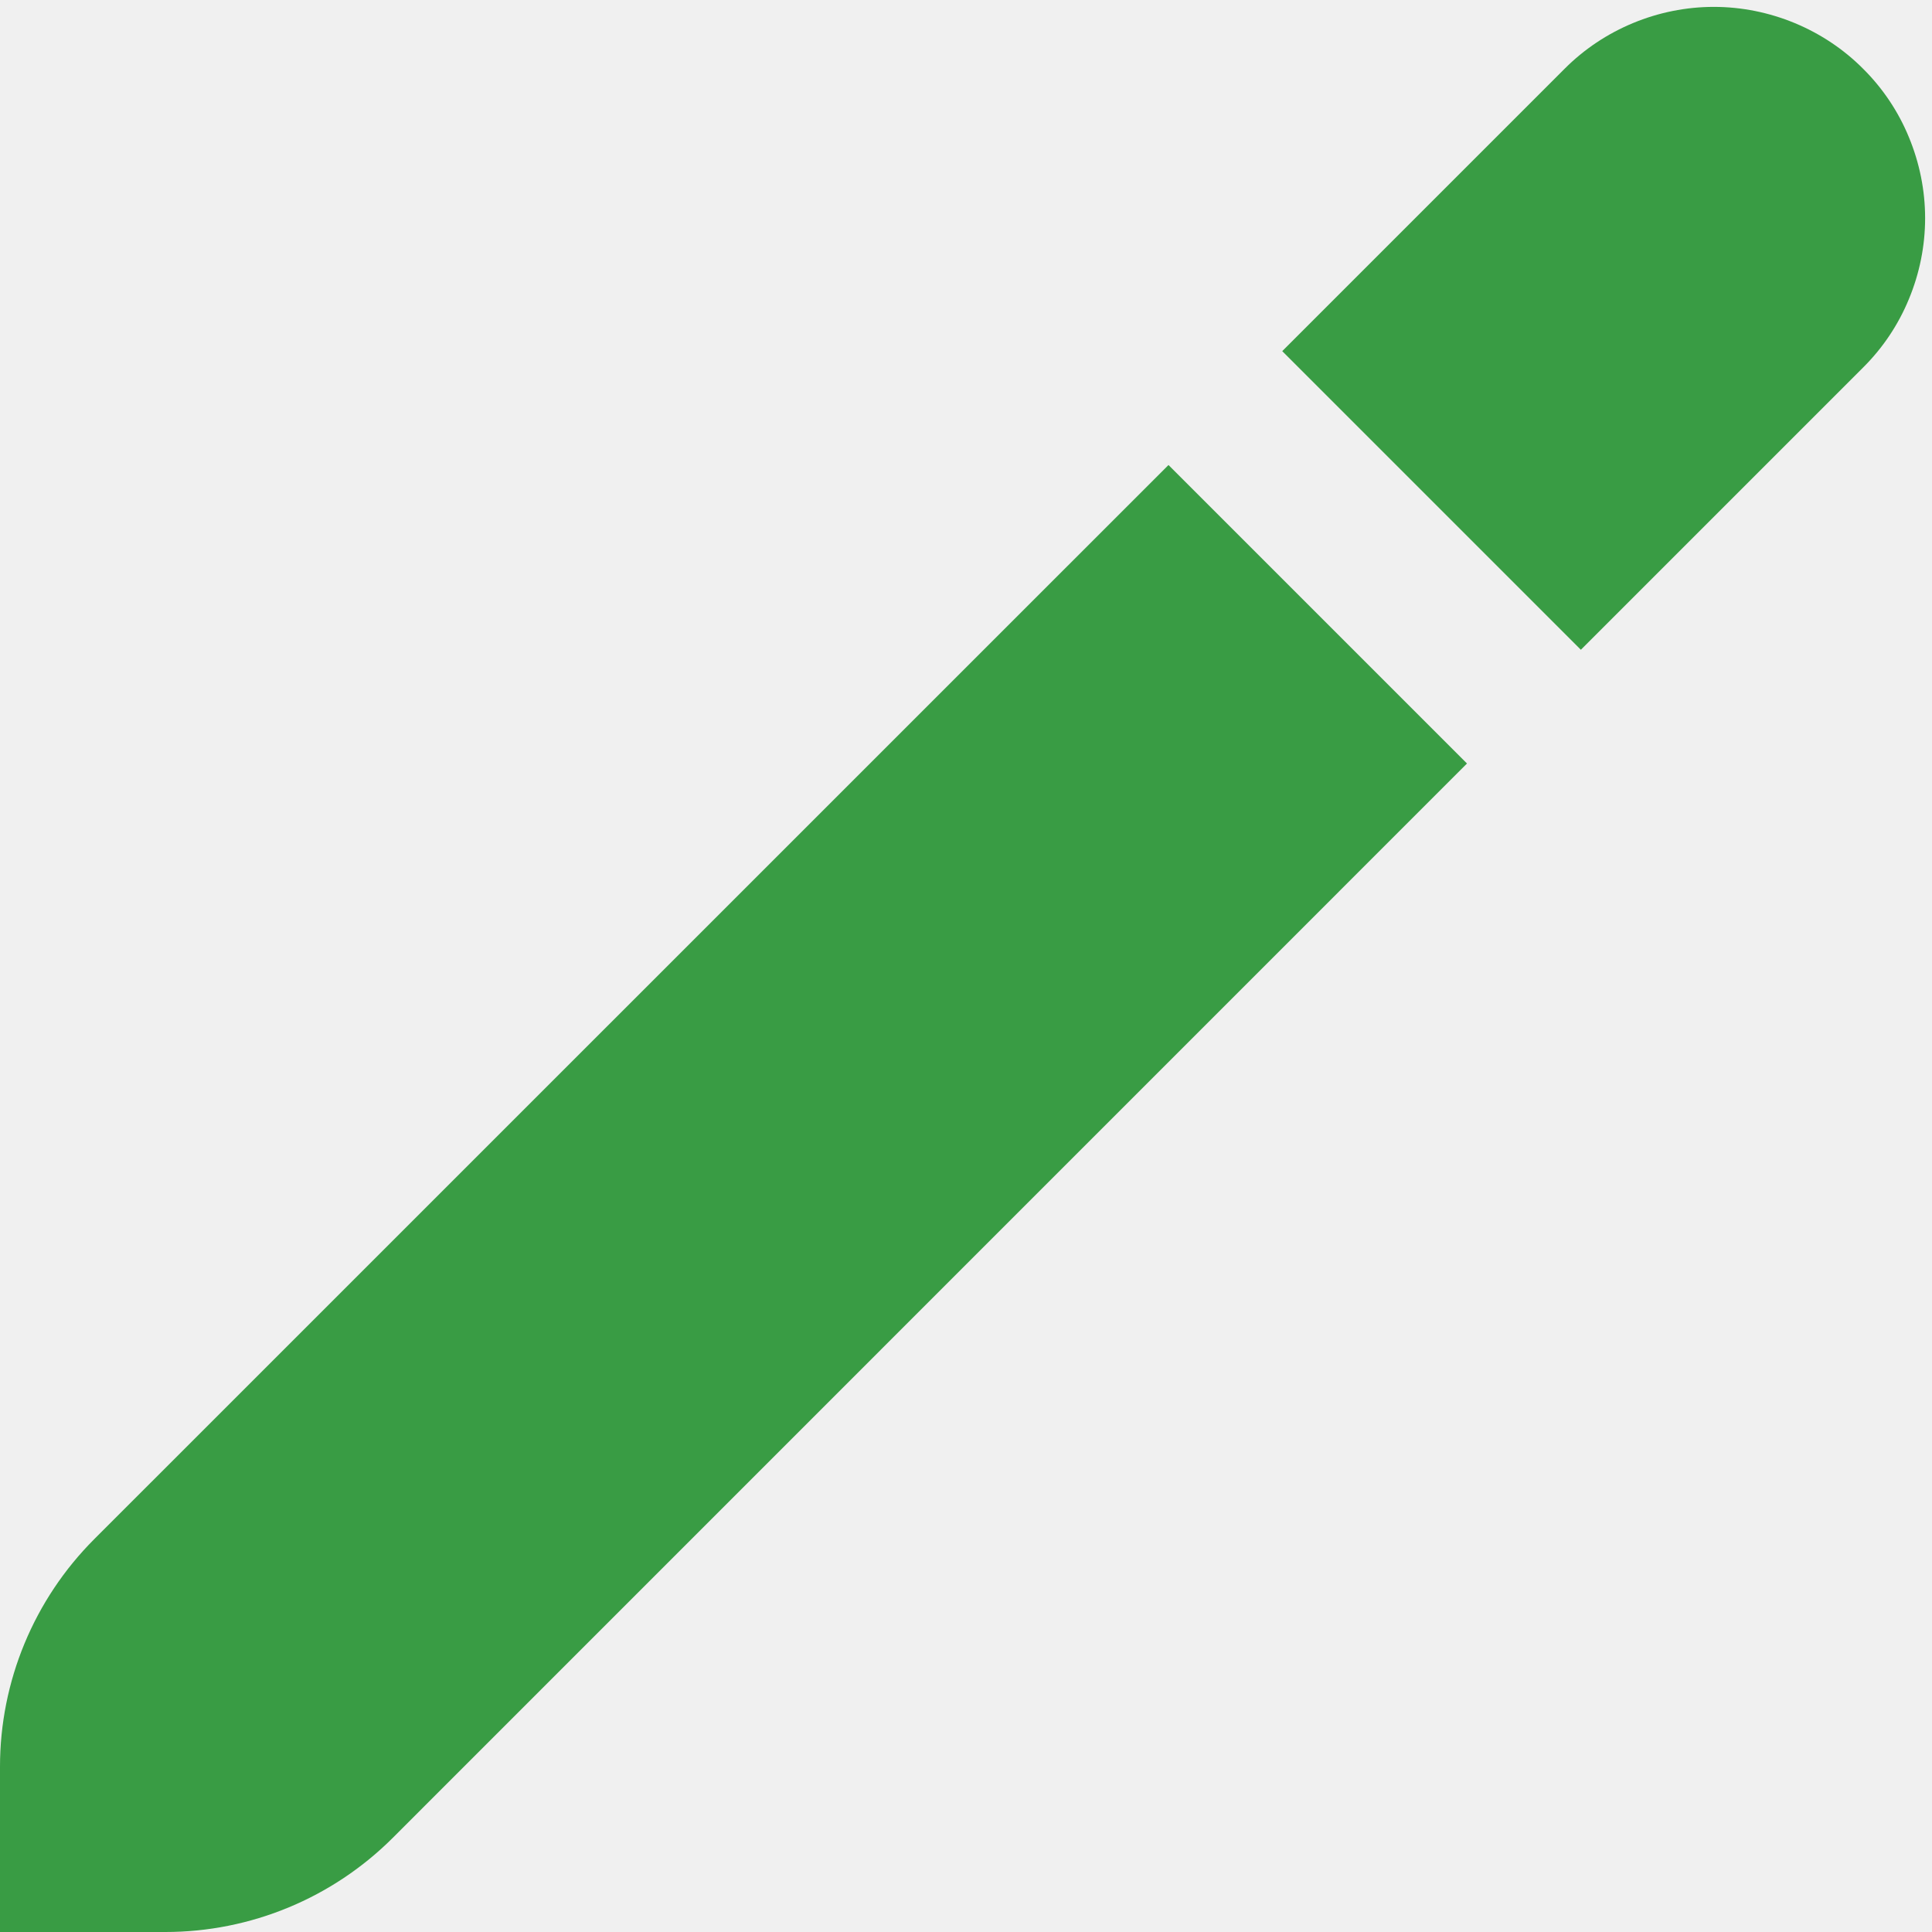
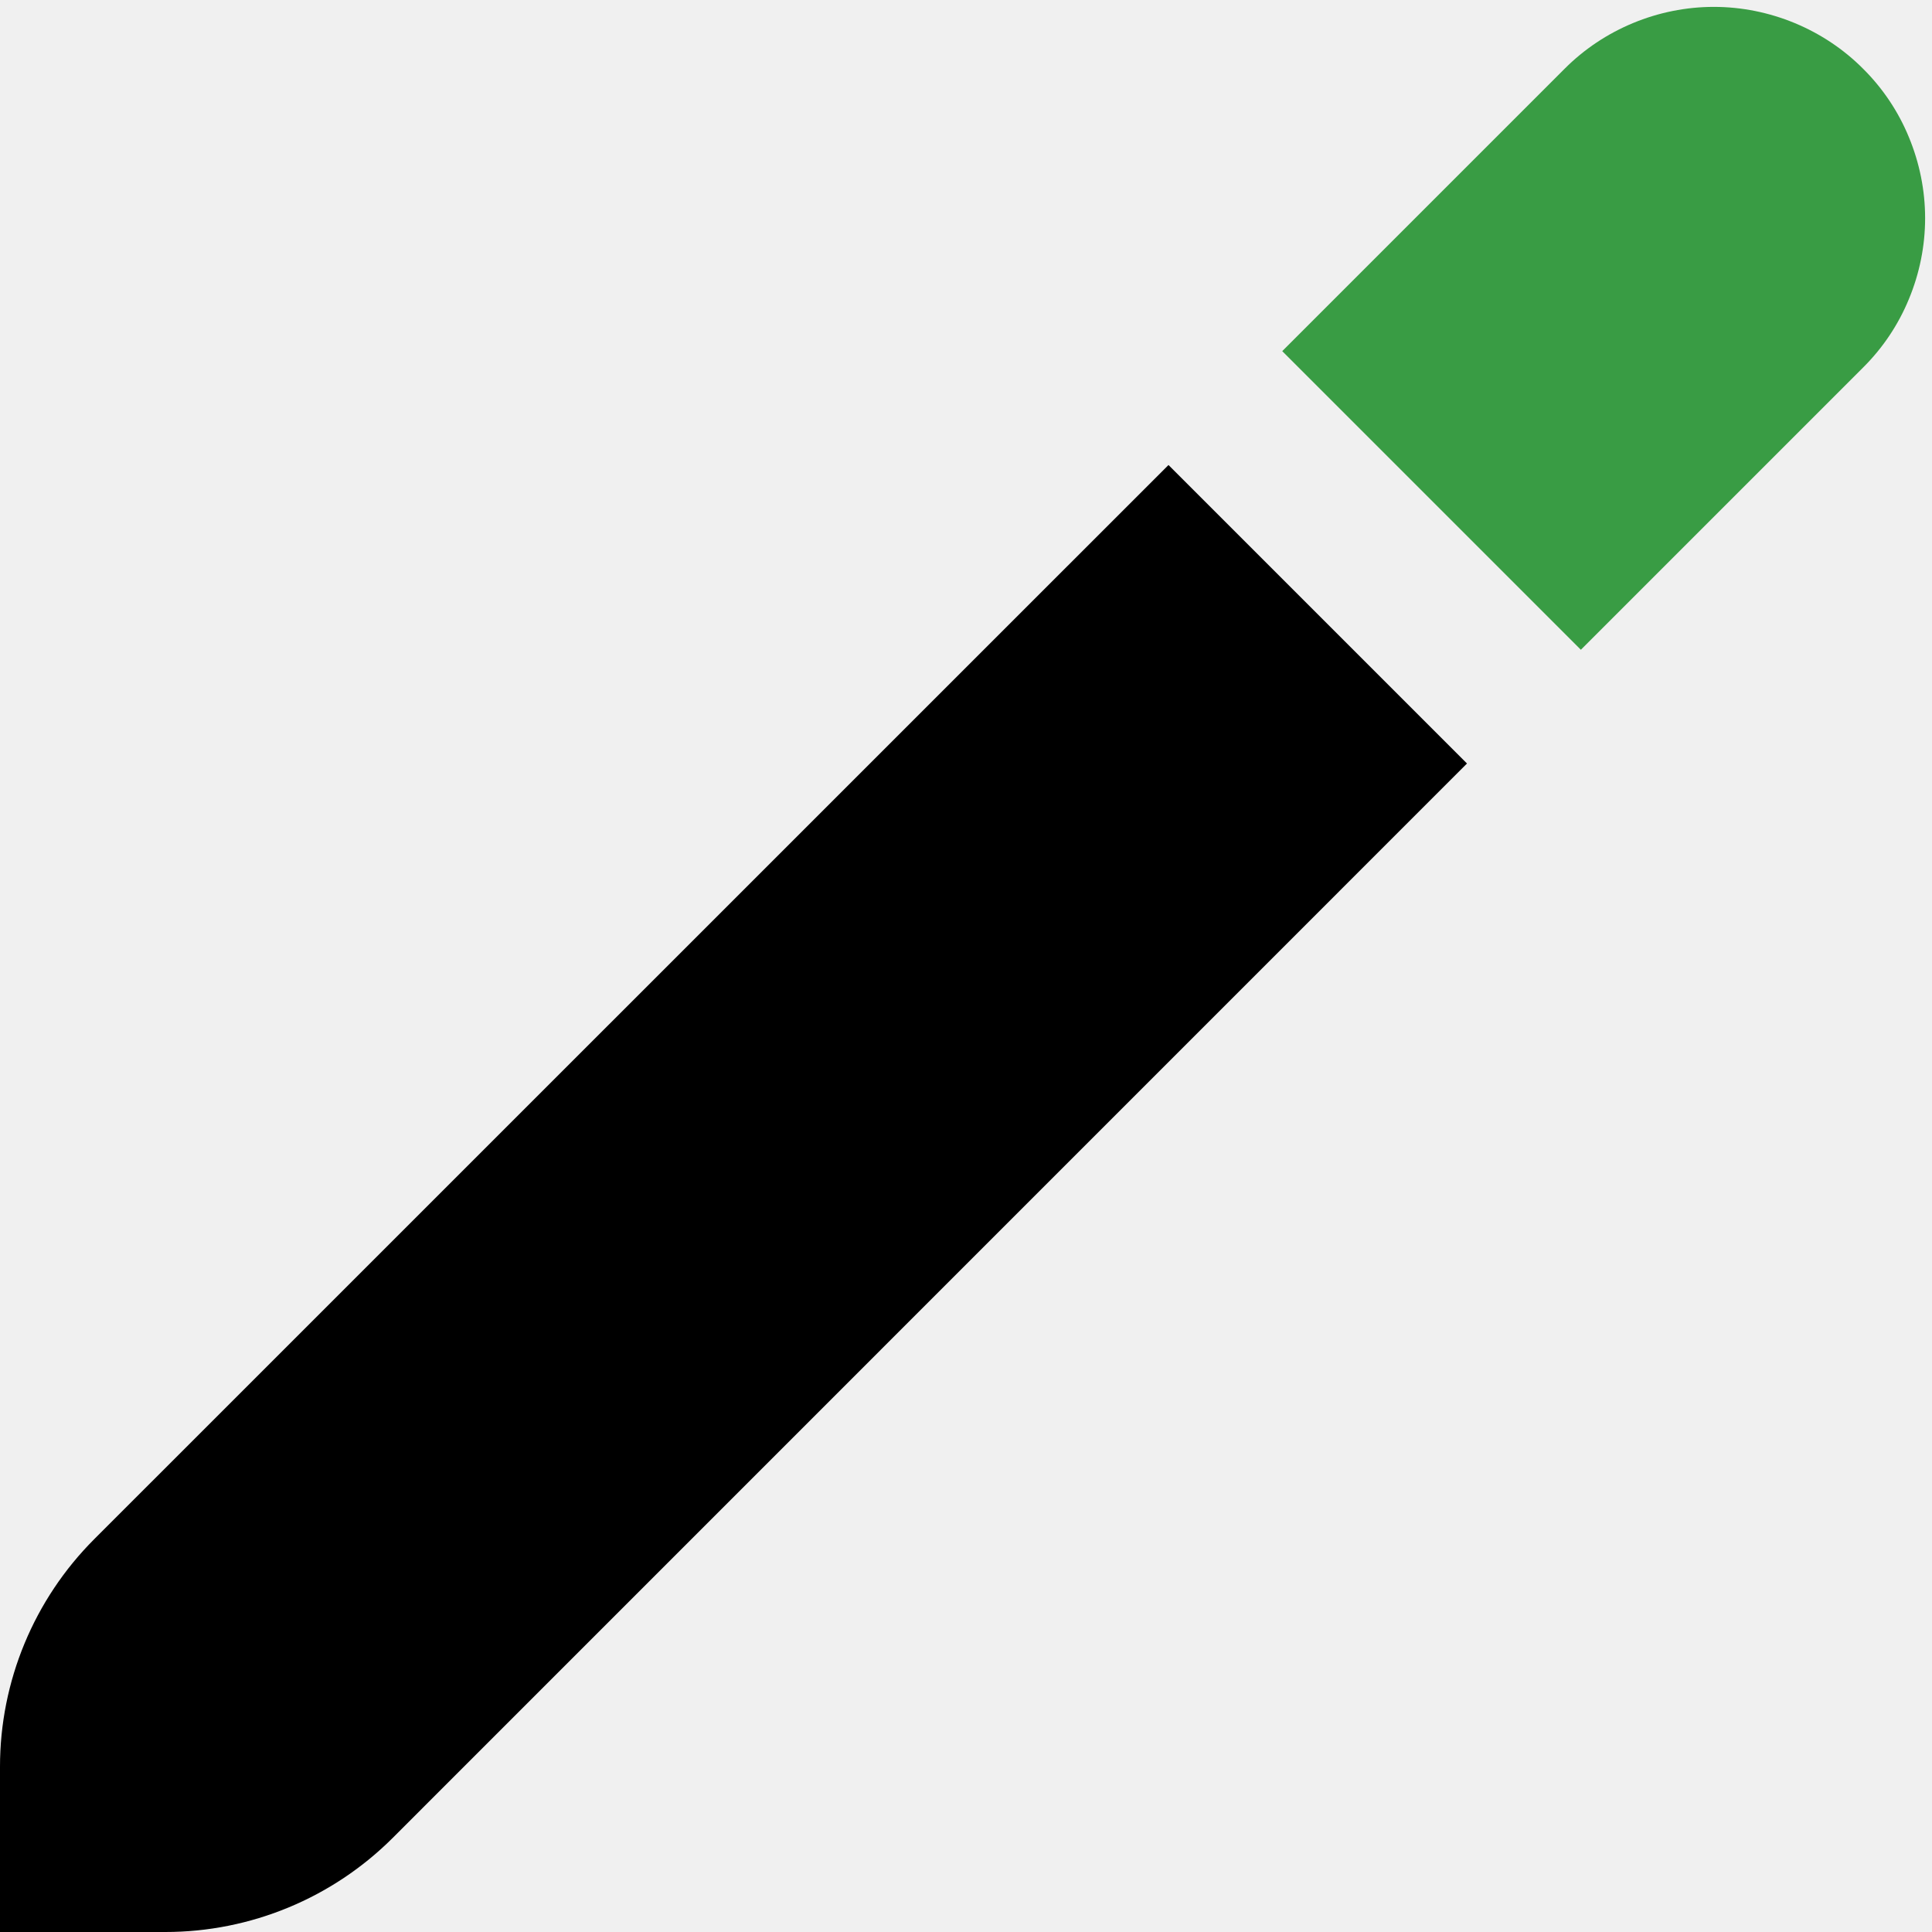
<svg xmlns="http://www.w3.org/2000/svg" width="16" height="16" viewBox="0 0 16 16" fill="none">
  <g clip-path="url(#clip0_224_135735)">
-     <path d="M0.781 12.746C0.281 13.246 0 13.924 0 14.631L0 16H1.369C2.076 16 2.754 15.719 3.254 15.219L12.149 6.323L9.677 3.851L0.781 12.746Z" fill="#399C44" />
+     <path d="M0.781 12.746C0.281 13.246 0 13.924 0 14.631L0 16H1.369C2.076 16 2.754 15.719 3.254 15.219L12.149 6.323L9.677 3.851L0.781 12.746Z" fill="black" />
    <path d="M15.43 0.57C15.268 0.407 15.075 0.279 14.863 0.191C14.65 0.103 14.423 0.057 14.193 0.057C13.964 0.057 13.736 0.103 13.524 0.191C13.312 0.279 13.119 0.407 12.957 0.57L10.619 2.908L13.092 5.381L15.43 3.043C15.593 2.881 15.722 2.688 15.809 2.476C15.897 2.264 15.943 2.036 15.943 1.807C15.943 1.577 15.897 1.35 15.809 1.137C15.722 0.925 15.593 0.732 15.43 0.57Z" fill="#399C44" />
  </g>
  <defs>
    <clipPath id="clip0_224_135735">
      <rect width="16" height="16" fill="white" />
    </clipPath>
  </defs>
</svg>
